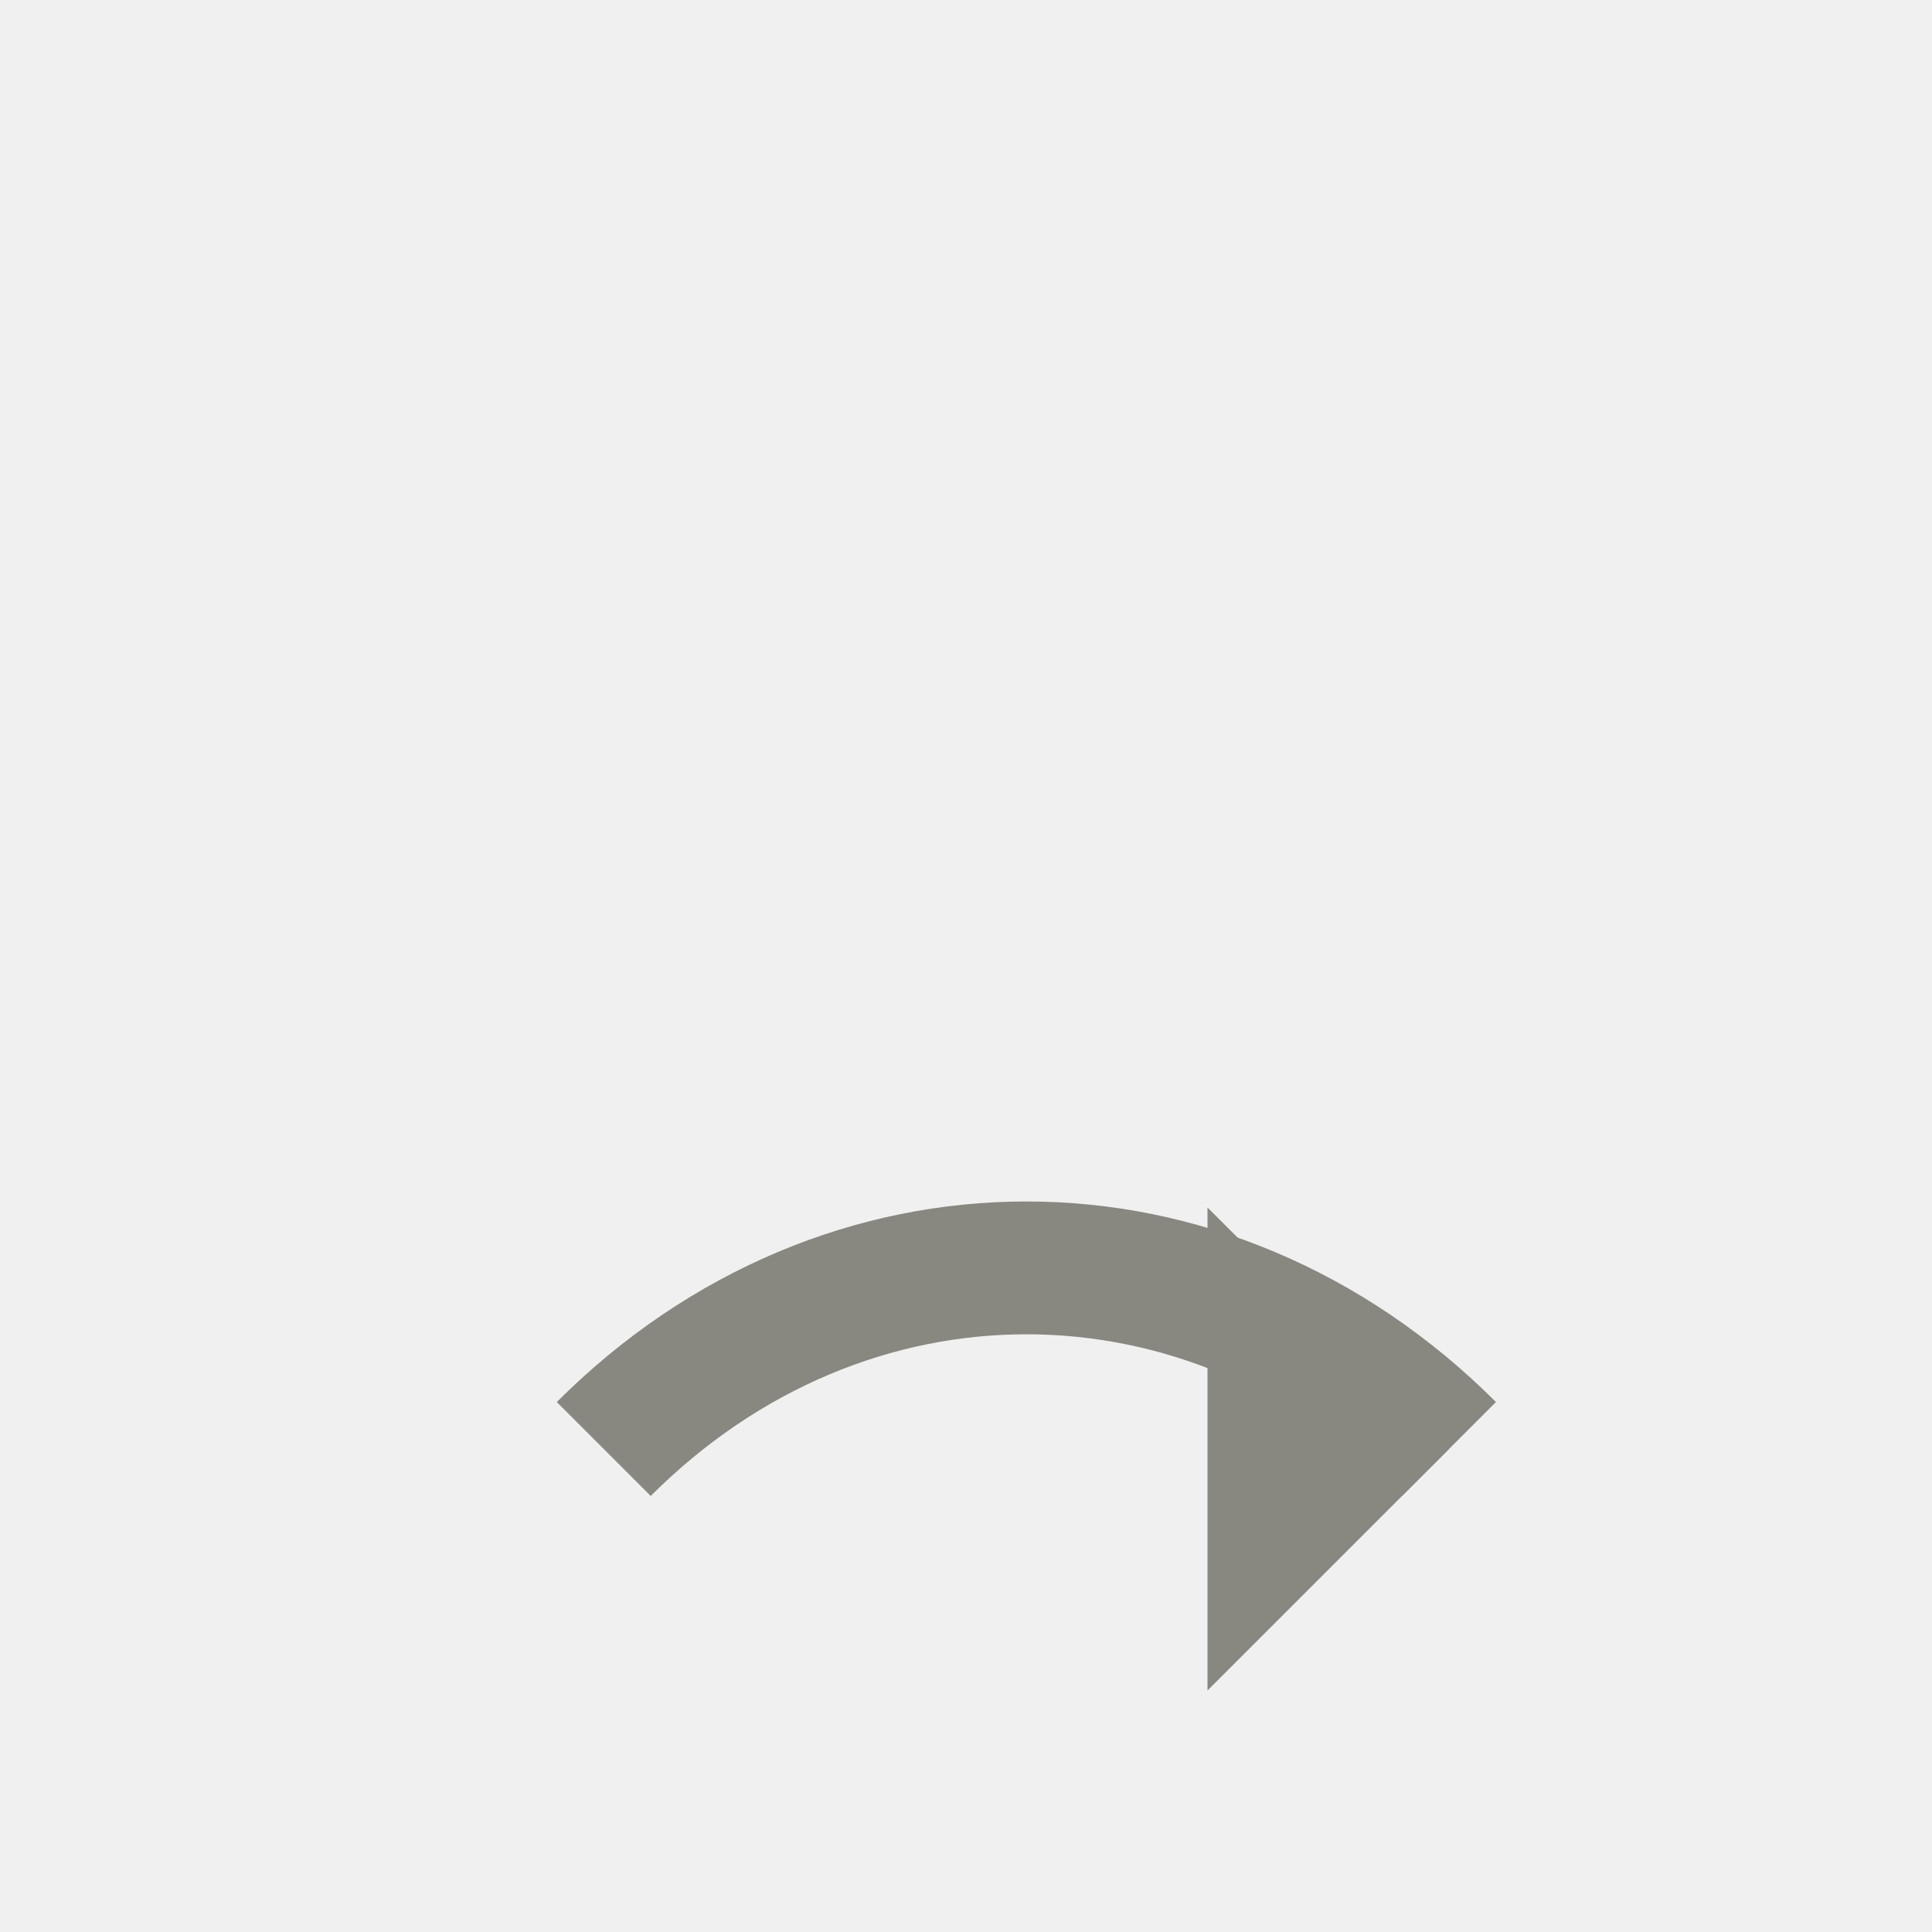
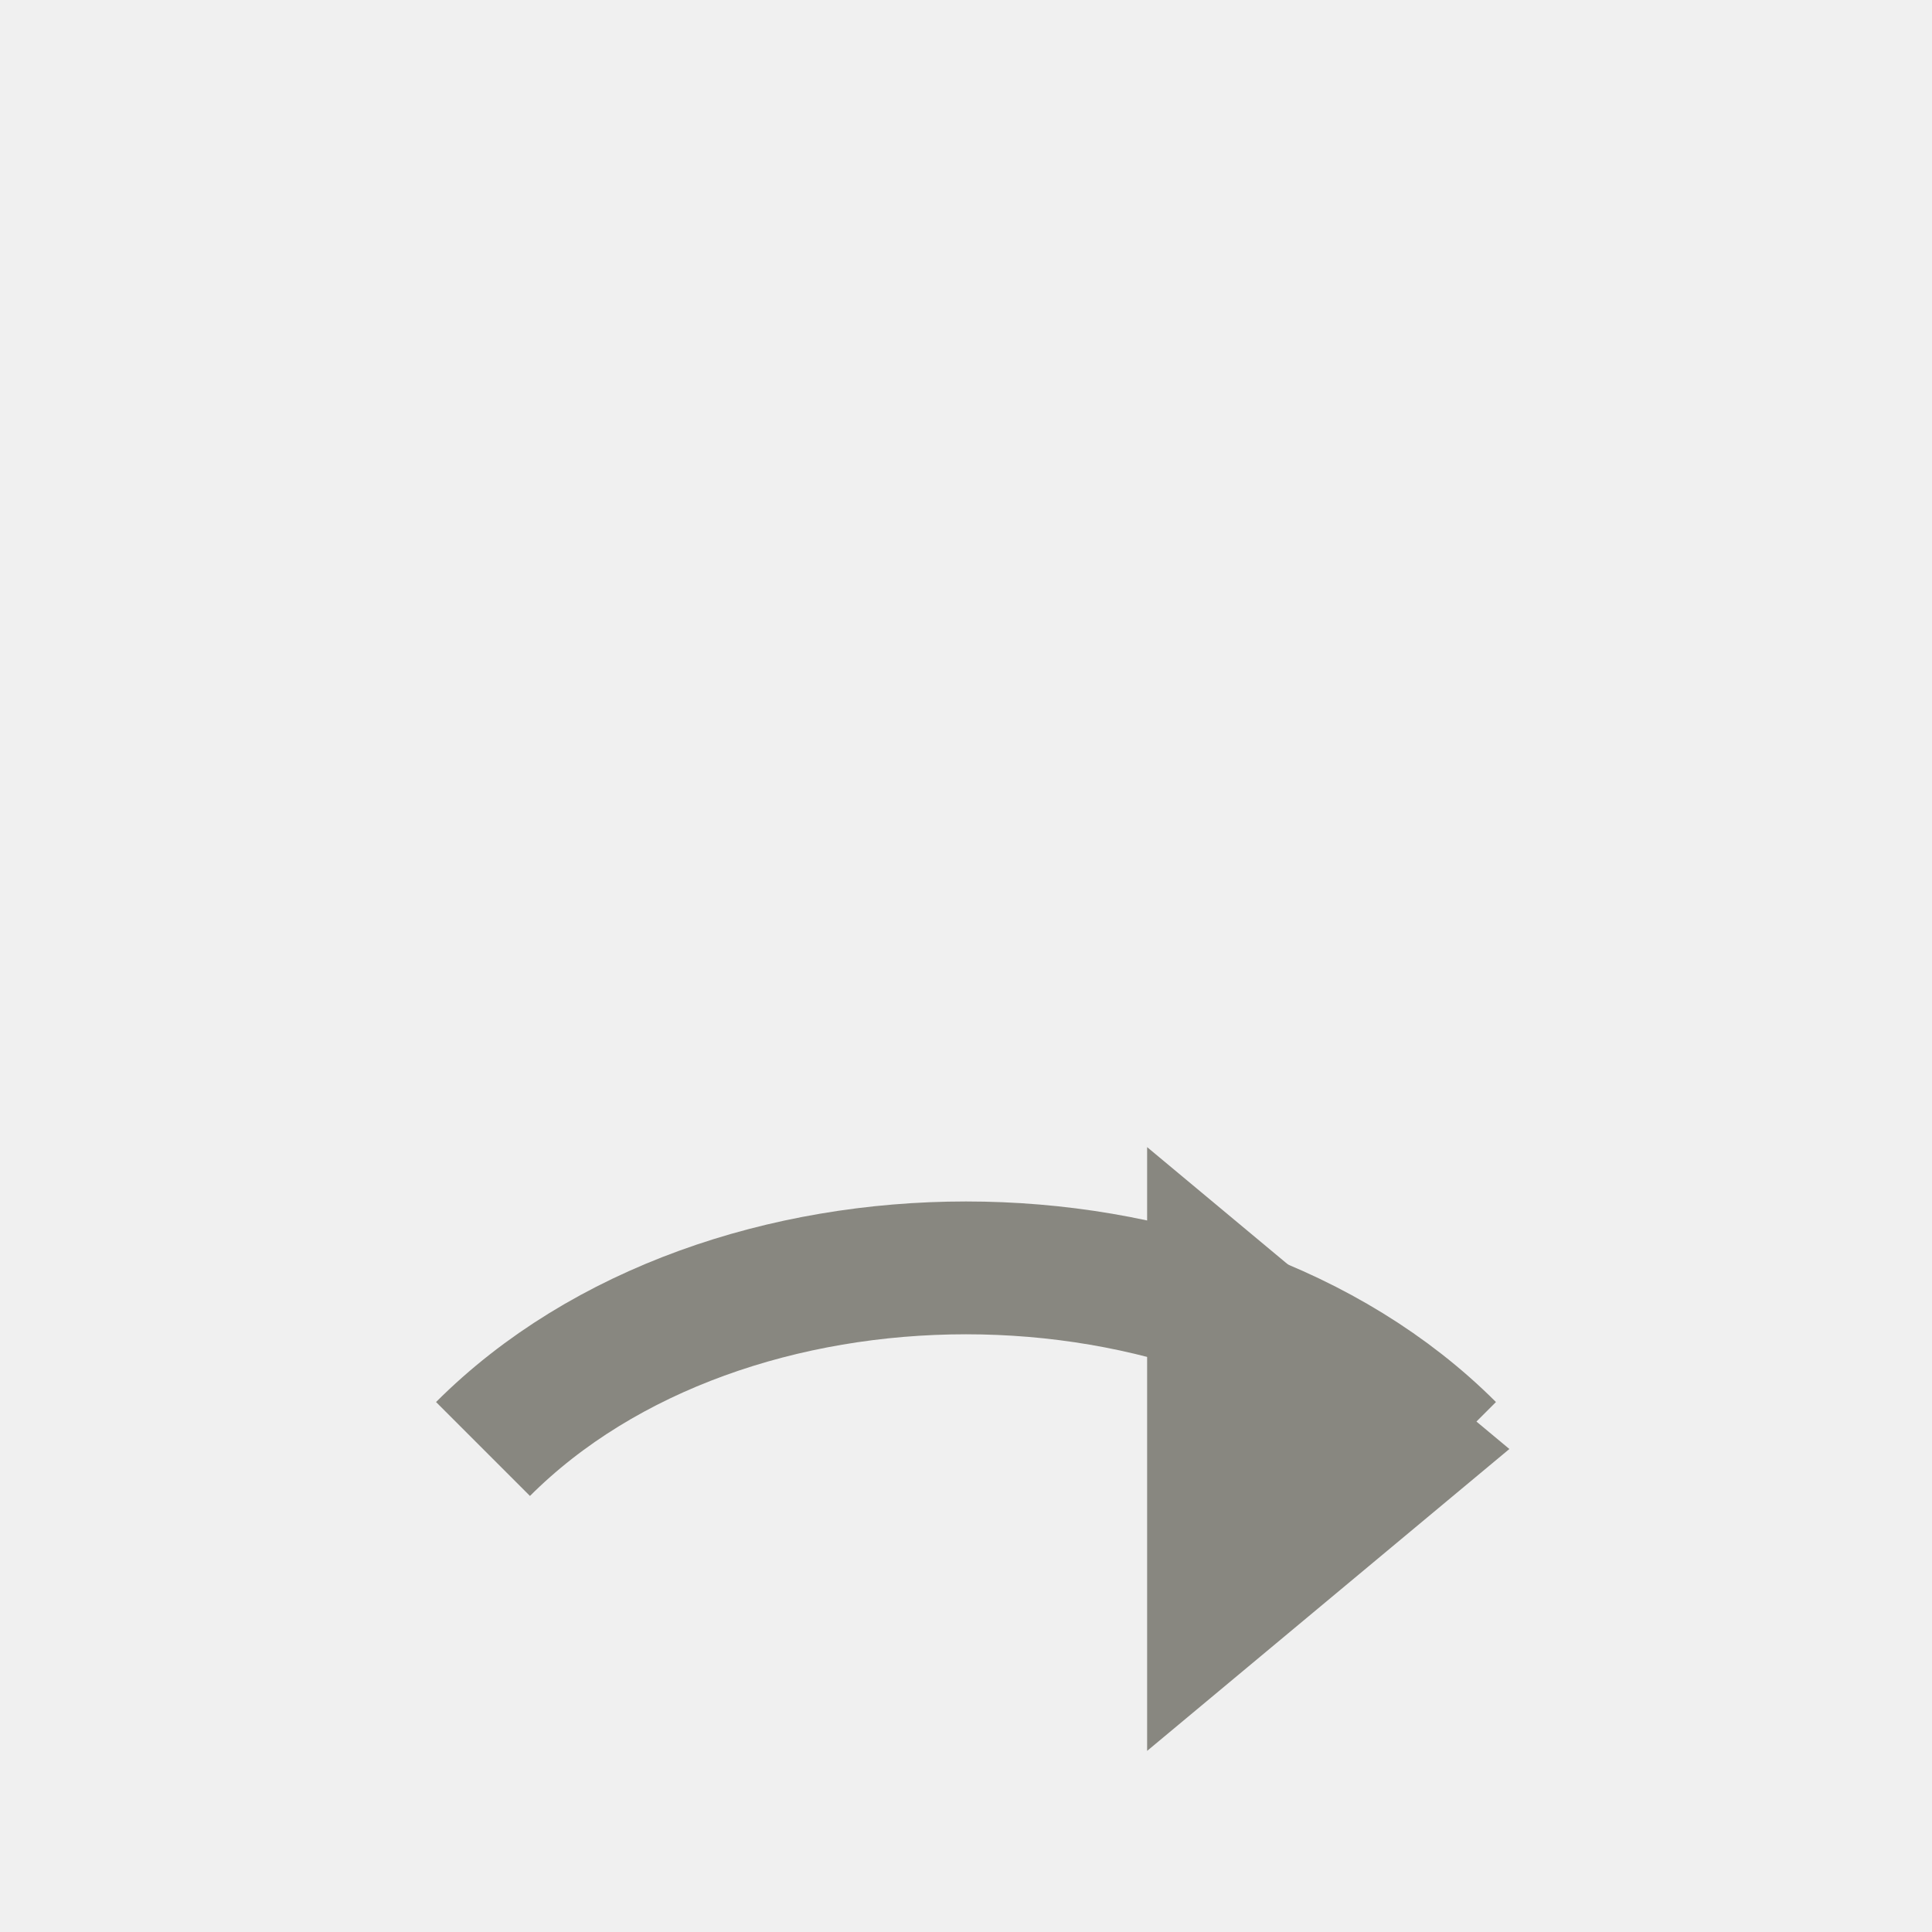
<svg xmlns="http://www.w3.org/2000/svg" width="32" height="32" viewBox="0 0 32 32" fill="none">
  <rect width="32" height="32" fill="white" fill-opacity="0" />
-   <path d="M10 24c4-4 10-4 14 0" stroke="#888780" stroke-width="2.2" fill="none" />
-   <polygon points="24,24 20,20 20,28" fill="#888780" />
+   <path d="M8 24c4-4 12-4 16 0" stroke="#888780" stroke-width="2.2" fill="none" />
+   <polygon points="25,24 19,19 19,29" fill="#888780" />
</svg>
